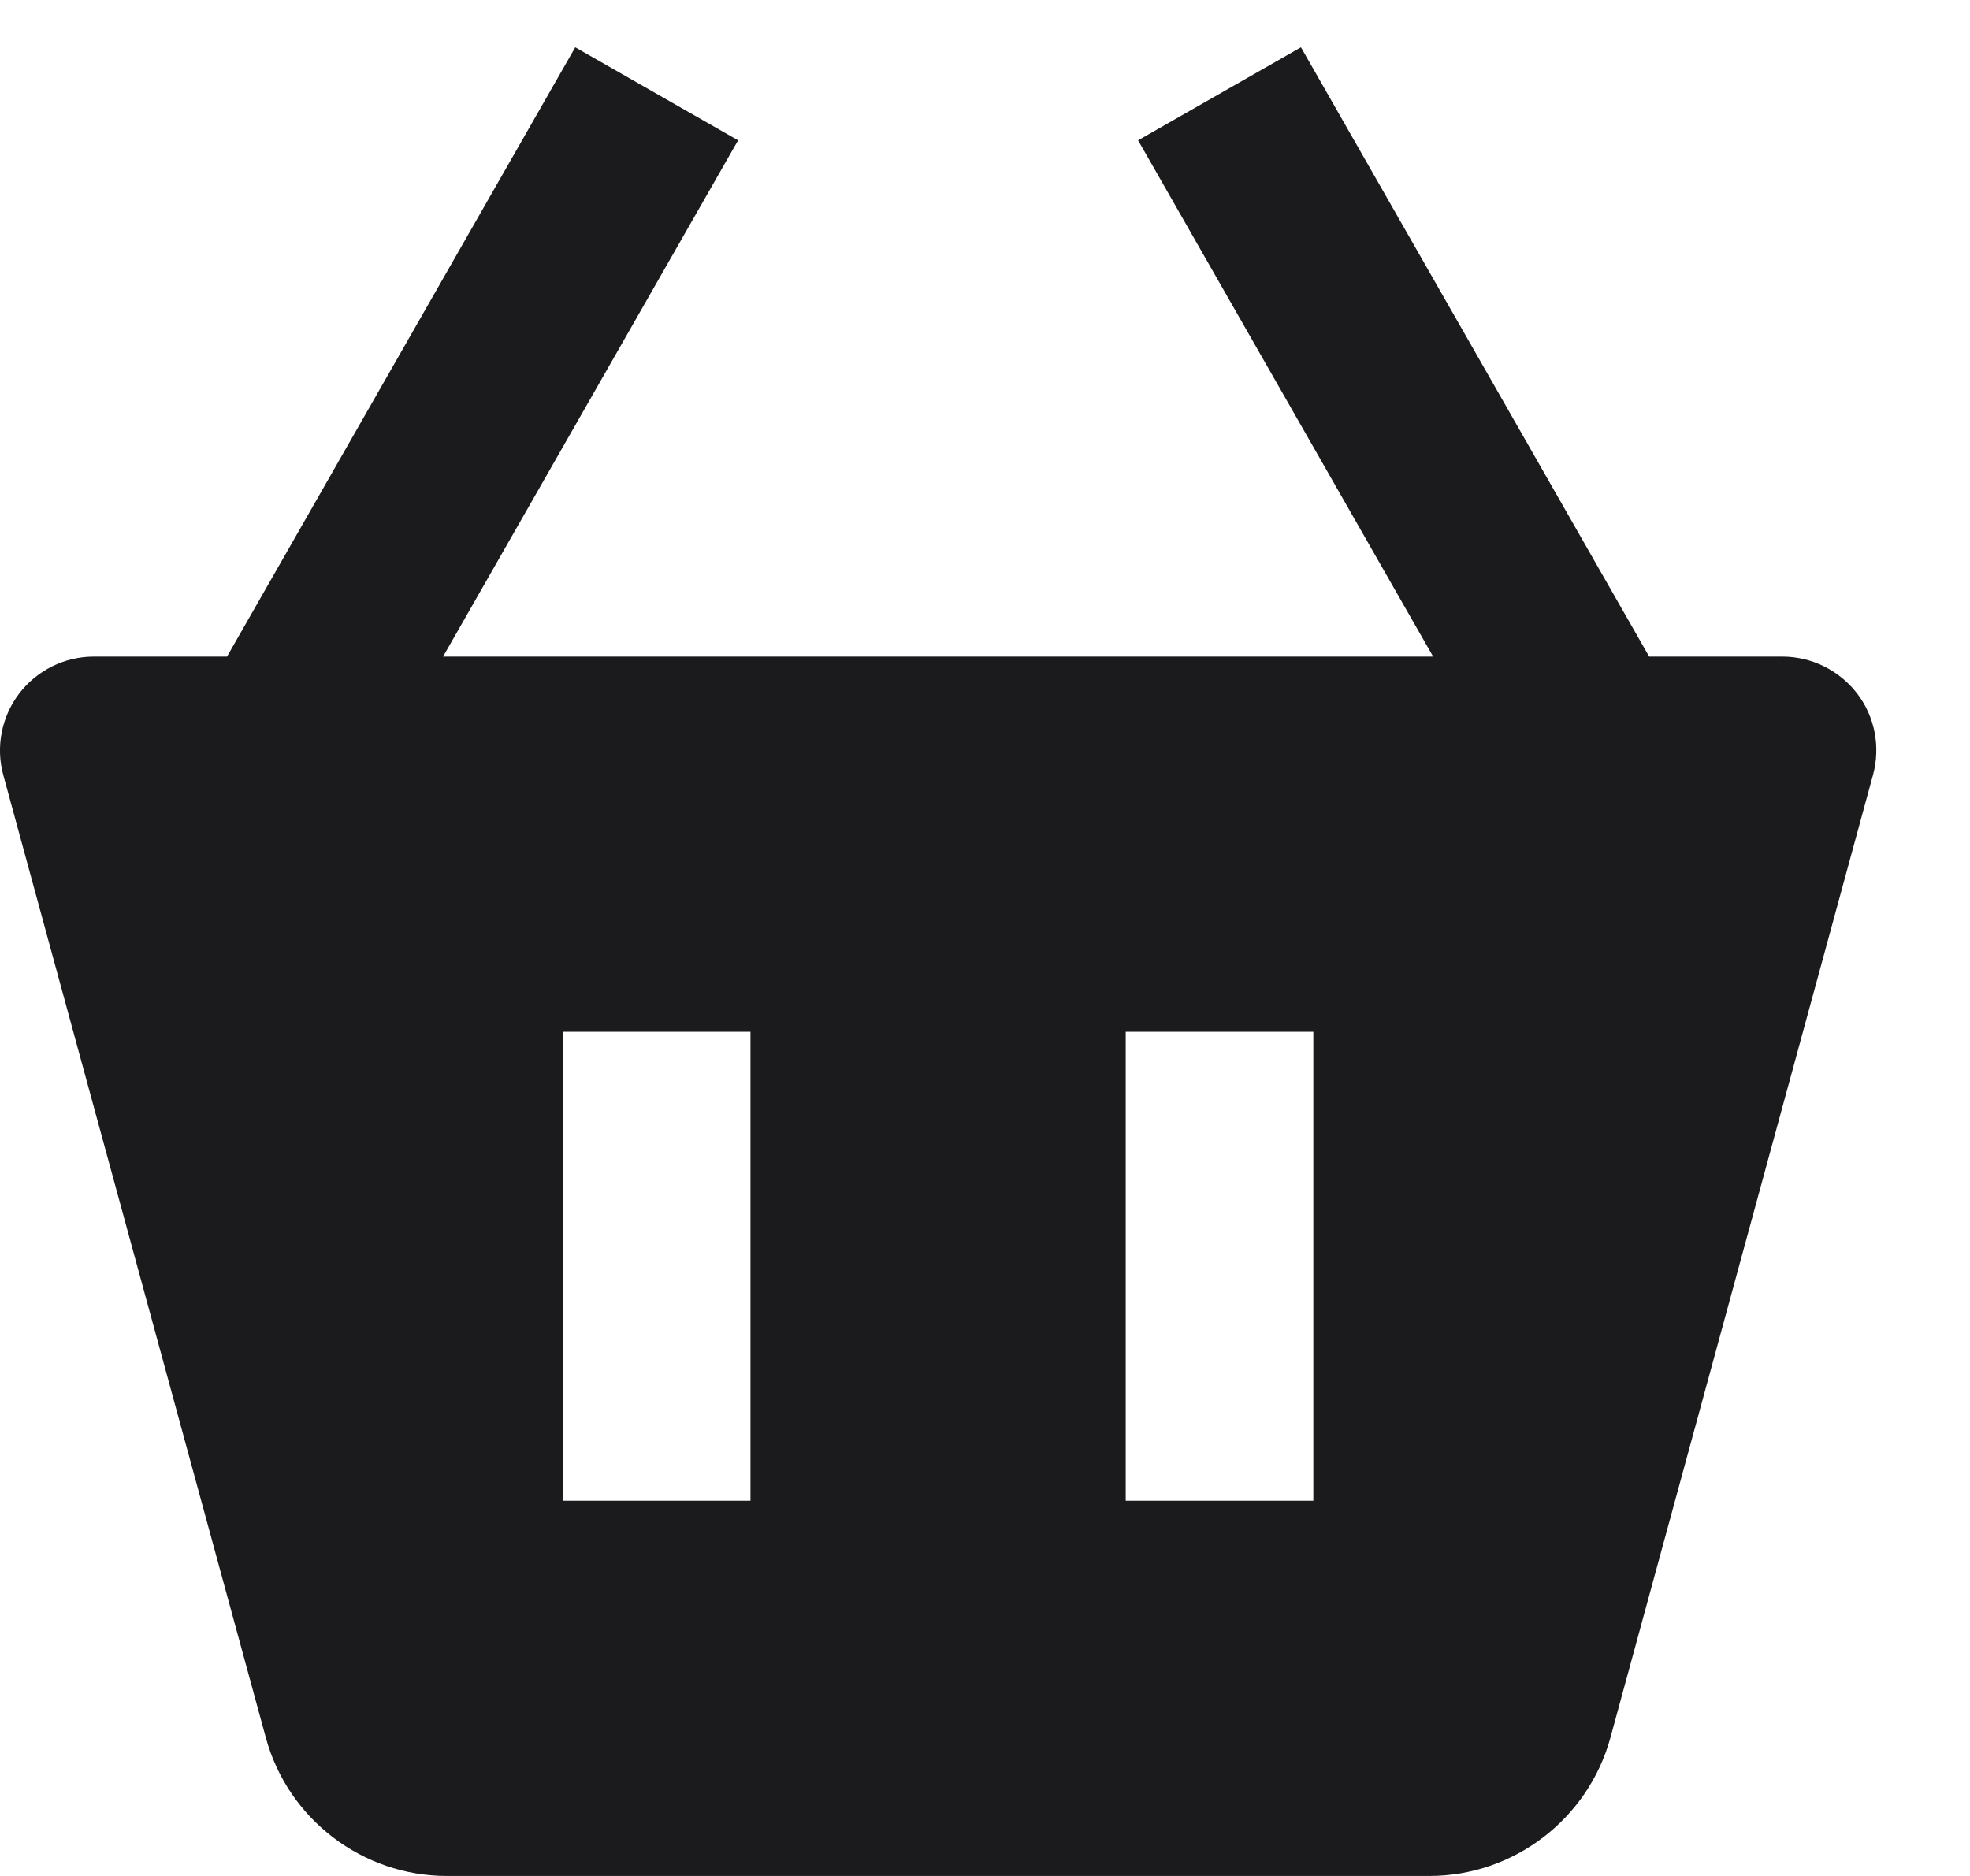
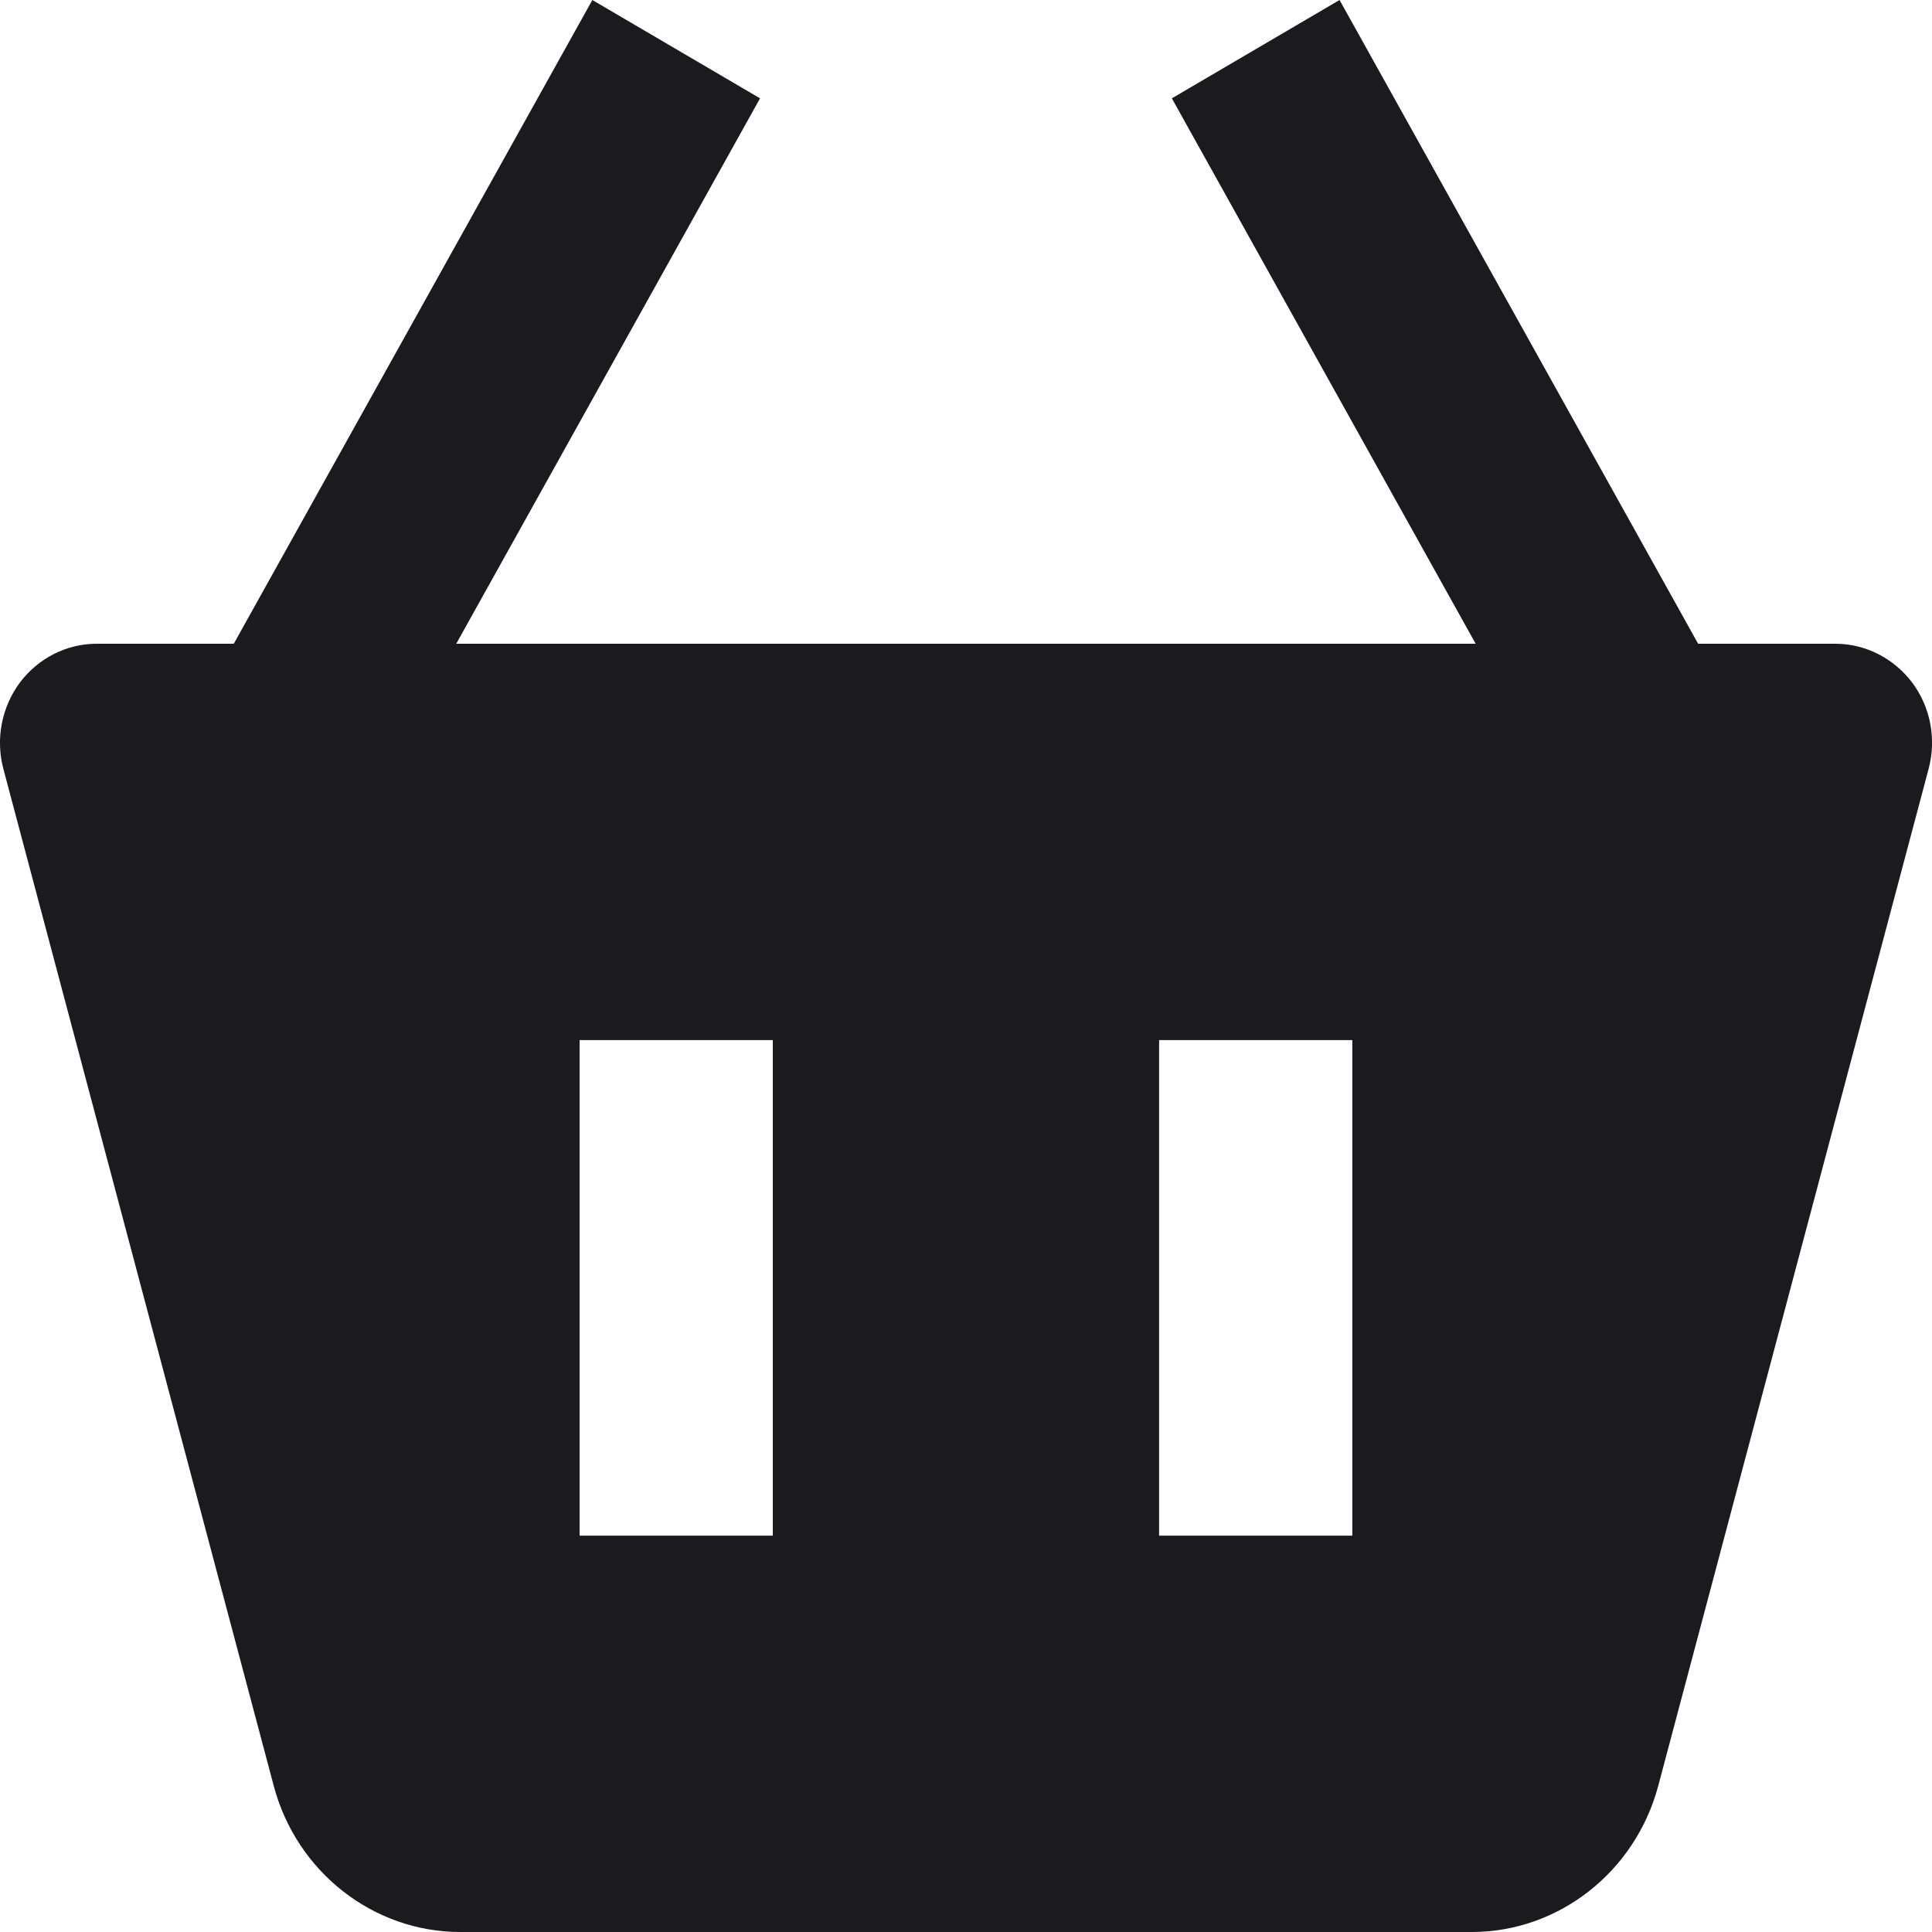
- <svg xmlns="http://www.w3.org/2000/svg" width="21" height="20" viewBox="0 0 21 20" fill="none">
-   <path d="M6.132 0.504L2.42 7H1C0.688 7 0.395 7.146 0.205 7.393C0.016 7.641 -0.047 7.963 0.035 8.263L2.834 18.526C3.07 19.394 3.864 20 4.764 20H15.237C16.135 20 16.929 19.395 17.167 18.525L19.966 8.262C20.048 7.962 19.986 7.64 19.796 7.392C19.605 7.146 19.312 7 19 7H17.58L13.868 0.504L12.132 1.496L15.277 7H4.723L7.868 1.496L6.132 0.504ZM12 11H14V16H12V11ZM6 11H8V16H6V11Z" fill="#1B1B1D" />
+ <svg xmlns="http://www.w3.org/2000/svg" width="20" height="20" viewBox="0 0 20 20" fill="none">
+   <path d="M6.132 0L2.42 6.664H1C0.688 6.664 0.395 6.814 0.205 7.067C0.016 7.322 -0.047 7.652 0.035 7.96L2.834 18.488C3.07 19.378 3.864 20 4.764 20H15.236C16.134 20 16.928 19.379 17.166 18.487L19.965 7.959C20.047 7.651 19.985 7.32 19.795 7.066C19.604 6.814 19.311 6.664 18.999 6.664H17.579L13.867 0L12.131 1.018L15.276 6.664H4.723L7.868 1.018L6.132 0ZM11.999 10.767H13.999V15.897H11.999V10.767ZM6 10.767H8V15.897H6V10.767Z" fill="#1B1B1D" />
</svg>
